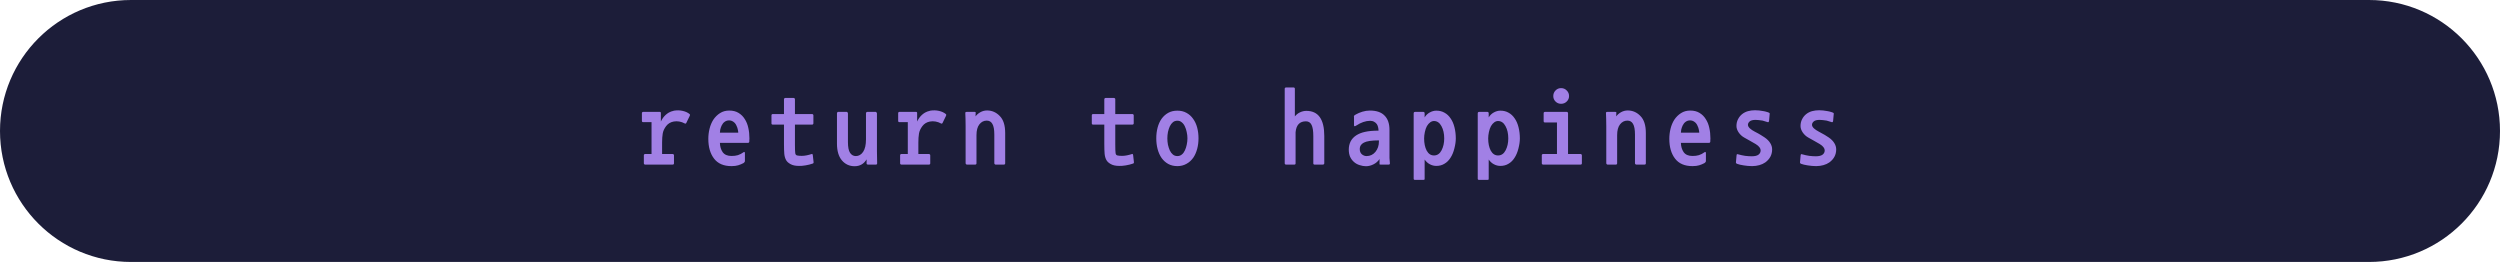
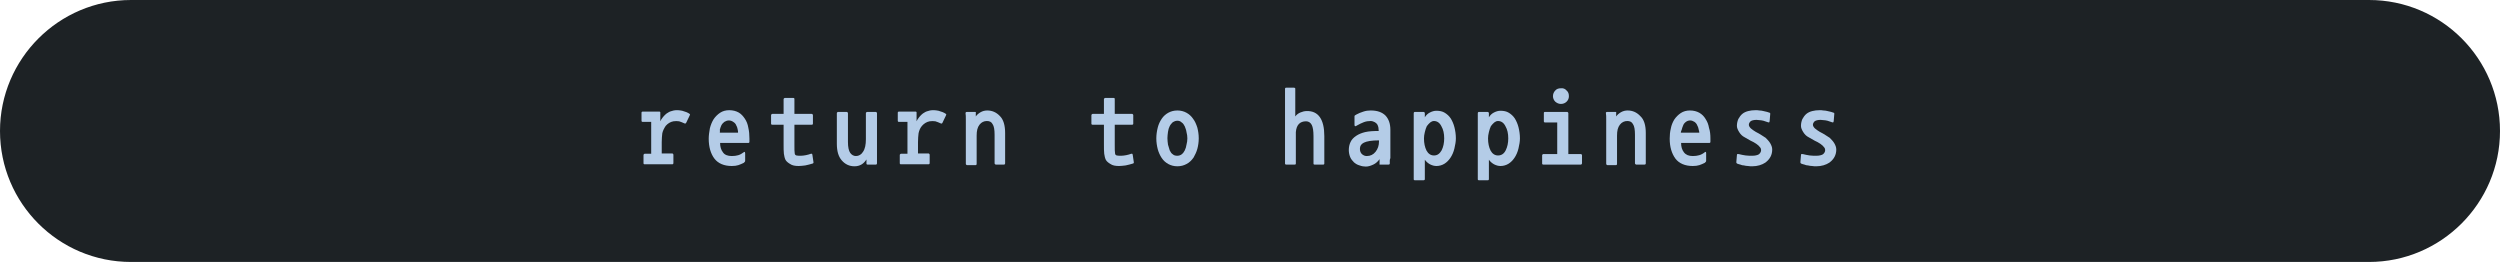
- <svg xmlns="http://www.w3.org/2000/svg" width="878" height="92" viewBox="0 0 878 92" fill="none">
-   <rect width="878" height="92" rx="46" fill="#1C1D39" />
-   <path d="M226.552 57.8C226.432 57.8 226.324 57.752 226.228 57.656C226.156 57.584 226.12 57.476 226.12 57.332V54.524C226.12 54.404 226.156 54.308 226.228 54.236C226.324 54.14 226.432 54.092 226.552 54.092H228.82V44.156V42.896H225.868C225.748 42.896 225.64 42.86 225.544 42.788C225.472 42.692 225.436 42.572 225.436 42.428V39.728C225.436 39.608 225.472 39.512 225.544 39.44C225.64 39.344 225.748 39.296 225.868 39.296H231.772C231.868 39.296 231.94 39.332 231.988 39.404C232.06 39.452 232.096 39.524 232.096 39.62V42.68C232.336 42.176 232.588 41.744 232.852 41.384C233.14 41 233.44 40.664 233.752 40.376C234.088 40.064 234.46 39.788 234.868 39.548C235.3 39.284 235.924 39.056 236.74 38.864C237.772 38.696 238.768 38.72 239.728 38.936C240.712 39.152 241.528 39.524 242.176 40.052C242.296 40.172 242.344 40.28 242.32 40.376C242.296 40.472 242.272 40.568 242.248 40.664L241.06 43.112C241.012 43.256 240.928 43.352 240.808 43.4C240.712 43.448 240.58 43.424 240.412 43.328C239.86 43.016 239.248 42.8 238.576 42.68C237.904 42.56 237.244 42.56 236.596 42.68C235.468 42.896 234.58 43.436 233.932 44.3C233.284 45.164 232.888 46.04 232.744 46.928C232.6 47.816 232.528 48.86 232.528 50.06V54.092H236.272C236.392 54.092 236.488 54.14 236.56 54.236C236.656 54.308 236.704 54.404 236.704 54.524V57.332C236.704 57.644 236.56 57.8 236.272 57.8H226.552ZM263.164 49.628C263.164 49.82 263.116 49.964 263.02 50.06C262.948 50.132 262.84 50.168 262.696 50.168H252.832C252.856 51.44 253.18 52.532 253.804 53.444C254.452 54.332 255.484 54.776 256.9 54.776C257.764 54.776 258.52 54.68 259.168 54.488C259.84 54.272 260.524 53.912 261.22 53.408C261.412 53.312 261.52 53.324 261.544 53.444C261.592 53.564 261.616 53.708 261.616 53.876V56.432C261.616 56.648 261.58 56.804 261.508 56.9C261.436 57.02 261.316 57.14 261.148 57.26C260.524 57.596 259.888 57.86 259.24 58.052C258.616 58.244 257.836 58.34 256.9 58.34C254.164 58.34 252.124 57.464 250.78 55.712C249.436 53.96 248.764 51.644 248.764 48.764C248.764 47.54 248.908 46.352 249.196 45.2C249.484 44.024 249.928 42.968 250.528 42.032C251.152 41.096 251.932 40.328 252.868 39.728C253.804 39.128 254.884 38.828 256.108 38.828C257.404 38.828 258.496 39.104 259.384 39.656C260.296 40.208 261.028 40.94 261.58 41.852C262.156 42.74 262.564 43.76 262.804 44.912C263.068 46.064 263.2 47.312 263.2 48.656C263.2 48.824 263.188 49.016 263.164 49.232C263.164 49.424 263.164 49.556 263.164 49.628ZM256.036 42.284C255.46 42.284 254.944 42.452 254.488 42.788C254.056 43.1 253.708 43.532 253.444 44.084C253.204 44.612 253.036 45.104 252.94 45.56C252.868 45.992 252.832 46.34 252.832 46.604H259.276C259.276 46.34 259.228 45.992 259.132 45.56C259.06 45.104 258.892 44.612 258.628 44.084C258.388 43.532 258.04 43.1 257.584 42.788C257.128 42.452 256.612 42.284 256.036 42.284ZM285.556 57.404C284.668 57.716 283.768 57.944 282.856 58.088C281.968 58.232 281.212 58.292 280.588 58.268C279.34 58.268 278.344 58.052 277.6 57.62C276.856 57.212 276.34 56.732 276.052 56.18C275.716 55.556 275.512 54.824 275.44 53.984C275.368 53.144 275.332 52.004 275.332 50.564V43.76H271.372C271.252 43.76 271.144 43.724 271.048 43.652C270.976 43.556 270.94 43.448 270.94 43.328V40.484C270.94 40.364 270.976 40.268 271.048 40.196C271.144 40.1 271.252 40.052 271.372 40.052H275.332V34.832C275.332 34.712 275.38 34.616 275.476 34.544C275.572 34.448 275.68 34.4 275.8 34.4H278.716C278.86 34.4 278.968 34.448 279.04 34.544C279.136 34.616 279.184 34.712 279.184 34.832V40.052H285.232C285.352 40.052 285.448 40.1 285.52 40.196C285.616 40.268 285.664 40.364 285.664 40.484V43.328C285.664 43.448 285.616 43.556 285.52 43.652C285.448 43.724 285.352 43.76 285.232 43.76H279.184V50.78C279.184 52.34 279.22 53.336 279.292 53.768C279.34 54.224 279.556 54.5 279.94 54.596C280.348 54.692 280.888 54.74 281.56 54.74C282.112 54.74 282.688 54.68 283.288 54.56C283.888 54.44 284.476 54.284 285.052 54.092C285.172 54.044 285.256 54.044 285.304 54.092C285.352 54.116 285.4 54.224 285.448 54.416L285.736 56.972C285.76 57.14 285.7 57.284 285.556 57.404ZM304.744 57.8C304.648 57.8 304.552 57.764 304.456 57.692C304.384 57.644 304.348 57.56 304.348 57.44V55.964C303.892 56.756 303.304 57.356 302.584 57.764C301.888 58.172 301.072 58.376 300.136 58.376C298.336 58.376 296.848 57.692 295.672 56.324C294.52 54.956 293.944 53 293.944 50.456V39.8C293.944 39.68 293.98 39.572 294.052 39.476C294.148 39.356 294.244 39.296 294.34 39.296H297.4C297.496 39.296 297.58 39.356 297.652 39.476C297.748 39.596 297.796 39.716 297.796 39.836V49.88C297.796 51.68 298.048 52.952 298.552 53.696C299.056 54.44 299.728 54.812 300.568 54.812C301.6 54.812 302.452 54.32 303.124 53.336C303.796 52.352 304.132 50.888 304.132 48.944V39.8C304.132 39.68 304.168 39.572 304.24 39.476C304.336 39.356 304.456 39.296 304.6 39.296H307.588C307.684 39.296 307.768 39.368 307.84 39.512C307.936 39.632 307.984 39.752 307.984 39.872V53.156C307.984 53.9 307.996 54.632 308.02 55.352C308.044 56.072 308.056 56.732 308.056 57.332C308.056 57.644 307.924 57.8 307.66 57.8H304.744ZM316.552 57.8C316.432 57.8 316.324 57.752 316.228 57.656C316.156 57.584 316.12 57.476 316.12 57.332V54.524C316.12 54.404 316.156 54.308 316.228 54.236C316.324 54.14 316.432 54.092 316.552 54.092H318.82V44.156V42.896H315.868C315.748 42.896 315.64 42.86 315.544 42.788C315.472 42.692 315.436 42.572 315.436 42.428V39.728C315.436 39.608 315.472 39.512 315.544 39.44C315.64 39.344 315.748 39.296 315.868 39.296H321.772C321.868 39.296 321.94 39.332 321.988 39.404C322.06 39.452 322.096 39.524 322.096 39.62V42.68C322.336 42.176 322.588 41.744 322.852 41.384C323.14 41 323.44 40.664 323.752 40.376C324.088 40.064 324.46 39.788 324.868 39.548C325.3 39.284 325.924 39.056 326.74 38.864C327.772 38.696 328.768 38.72 329.728 38.936C330.712 39.152 331.528 39.524 332.176 40.052C332.296 40.172 332.344 40.28 332.32 40.376C332.296 40.472 332.272 40.568 332.248 40.664L331.06 43.112C331.012 43.256 330.928 43.352 330.808 43.4C330.712 43.448 330.58 43.424 330.412 43.328C329.86 43.016 329.248 42.8 328.576 42.68C327.904 42.56 327.244 42.56 326.596 42.68C325.468 42.896 324.58 43.436 323.932 44.3C323.284 45.164 322.888 46.04 322.744 46.928C322.6 47.816 322.528 48.86 322.528 50.06V54.092H326.272C326.392 54.092 326.488 54.14 326.56 54.236C326.656 54.308 326.704 54.404 326.704 54.524V57.332C326.704 57.644 326.56 57.8 326.272 57.8H316.552ZM349.636 57.8C349.516 57.8 349.408 57.74 349.312 57.62C349.24 57.524 349.204 57.416 349.204 57.296V47.252C349.204 45.524 348.976 44.276 348.52 43.508C348.088 42.74 347.428 42.356 346.54 42.356C345.508 42.356 344.644 42.8 343.948 43.688C343.276 44.552 342.94 45.812 342.94 47.468V57.332C342.94 57.644 342.796 57.8 342.508 57.8H339.556C339.436 57.8 339.328 57.74 339.232 57.62C339.16 57.524 339.124 57.416 339.124 57.296V44.372C339.124 43.46 339.112 42.584 339.088 41.744C339.088 40.904 339.064 40.244 339.016 39.764C338.968 39.452 339.136 39.296 339.52 39.296H342.328C342.592 39.296 342.7 39.392 342.652 39.584L342.616 40.88C343.024 40.304 343.588 39.812 344.308 39.404C345.052 38.996 345.832 38.792 346.648 38.792C348.376 38.792 349.864 39.44 351.112 40.736C352.384 42.008 353.02 44 353.02 46.712V57.332C353.02 57.644 352.876 57.8 352.588 57.8H349.636ZM398.056 57.404C397.168 57.716 396.268 57.944 395.356 58.088C394.468 58.232 393.712 58.292 393.088 58.268C391.84 58.268 390.844 58.052 390.1 57.62C389.356 57.212 388.84 56.732 388.552 56.18C388.216 55.556 388.012 54.824 387.94 53.984C387.868 53.144 387.832 52.004 387.832 50.564V43.76H383.872C383.752 43.76 383.644 43.724 383.548 43.652C383.476 43.556 383.44 43.448 383.44 43.328V40.484C383.44 40.364 383.476 40.268 383.548 40.196C383.644 40.1 383.752 40.052 383.872 40.052H387.832V34.832C387.832 34.712 387.88 34.616 387.976 34.544C388.072 34.448 388.18 34.4 388.3 34.4H391.216C391.36 34.4 391.468 34.448 391.54 34.544C391.636 34.616 391.684 34.712 391.684 34.832V40.052H397.732C397.852 40.052 397.948 40.1 398.02 40.196C398.116 40.268 398.164 40.364 398.164 40.484V43.328C398.164 43.448 398.116 43.556 398.02 43.652C397.948 43.724 397.852 43.76 397.732 43.76H391.684V50.78C391.684 52.34 391.72 53.336 391.792 53.768C391.84 54.224 392.056 54.5 392.44 54.596C392.848 54.692 393.388 54.74 394.06 54.74C394.612 54.74 395.188 54.68 395.788 54.56C396.388 54.44 396.976 54.284 397.552 54.092C397.672 54.044 397.756 54.044 397.804 54.092C397.852 54.116 397.9 54.224 397.948 54.416L398.236 56.972C398.26 57.14 398.2 57.284 398.056 57.404ZM419.152 55.28C418.456 56.288 417.628 57.044 416.668 57.548C415.732 58.076 414.676 58.34 413.5 58.34C412.3 58.34 411.232 58.088 410.296 57.584C409.384 57.08 408.604 56.384 407.956 55.496C407.332 54.584 406.864 53.54 406.552 52.364C406.24 51.188 406.084 49.928 406.084 48.584C406.084 47.24 406.24 45.98 406.552 44.804C406.864 43.628 407.332 42.596 407.956 41.708C408.604 40.82 409.384 40.124 410.296 39.62C411.208 39.116 412.276 38.864 413.5 38.864C414.7 38.864 415.756 39.116 416.668 39.62C417.604 40.124 418.384 40.82 419.008 41.708C419.656 42.596 420.136 43.628 420.448 44.804C420.76 45.98 420.916 47.24 420.916 48.584C420.916 49.904 420.76 51.14 420.448 52.292C420.136 53.444 419.704 54.44 419.152 55.28ZM413.5 42.392C412.876 42.392 412.348 42.572 411.916 42.932C411.484 43.292 411.124 43.772 410.836 44.372C410.572 44.948 410.356 45.608 410.188 46.352C410.044 47.096 409.972 47.84 409.972 48.584C409.972 49.352 410.044 50.108 410.188 50.852C410.356 51.572 410.572 52.232 410.836 52.832C411.124 53.432 411.484 53.912 411.916 54.272C412.348 54.632 412.876 54.812 413.5 54.812C414.1 54.812 414.616 54.632 415.048 54.272C415.504 53.912 415.864 53.432 416.128 52.832C416.416 52.232 416.632 51.572 416.776 50.852C416.944 50.108 417.028 49.352 417.028 48.584C417.028 47.84 416.944 47.108 416.776 46.388C416.632 45.644 416.416 44.984 416.128 44.408C415.864 43.808 415.504 43.328 415.048 42.968C414.616 42.584 414.1 42.392 413.5 42.392ZM461.668 57.8C461.38 57.8 461.236 57.656 461.236 57.368V47.792C461.236 45.992 461.032 44.684 460.624 43.868C460.216 43.028 459.556 42.608 458.644 42.608C456.46 42.608 455.248 43.88 455.008 46.424V57.368C455.008 57.656 454.876 57.8 454.612 57.8H451.588C451.492 57.8 451.396 57.752 451.3 57.656C451.228 57.584 451.192 57.488 451.192 57.368V31.16C451.192 31.04 451.228 30.944 451.3 30.872C451.396 30.776 451.492 30.728 451.588 30.728H454.396C454.492 30.728 454.576 30.776 454.648 30.872C454.72 30.944 454.756 31.04 454.756 31.16V40.88C455.284 40.232 455.896 39.752 456.592 39.44C457.312 39.104 458.044 38.936 458.788 38.936C462.988 38.936 465.088 41.876 465.088 47.756V57.368C465.088 57.488 465.04 57.584 464.944 57.656C464.872 57.752 464.788 57.8 464.692 57.8H461.668ZM484.852 57.8C484.684 57.8 484.576 57.788 484.528 57.764C484.504 57.74 484.492 57.656 484.492 57.512V55.856C483.916 56.696 483.196 57.32 482.332 57.728C481.468 58.16 480.592 58.376 479.704 58.376C479.008 58.376 478.264 58.244 477.472 57.98C476.704 57.74 476.044 57.368 475.492 56.864C474.94 56.384 474.496 55.784 474.16 55.064C473.848 54.344 473.692 53.504 473.692 52.544C473.692 51.512 473.896 50.576 474.304 49.736C474.736 48.872 475.384 48.152 476.248 47.576C477.112 47 478.156 46.58 479.38 46.316C480.628 46.028 482.212 45.884 484.132 45.884C484.132 45.452 484.084 45.056 483.988 44.696C483.916 44.312 483.772 43.952 483.556 43.616C483.34 43.28 483.028 43.004 482.62 42.788C482.236 42.548 481.756 42.428 481.18 42.428C480.412 42.428 479.608 42.572 478.768 42.86C477.952 43.148 477.184 43.532 476.464 44.012C476.104 44.252 475.852 44.36 475.708 44.336C475.588 44.312 475.528 44.18 475.528 43.94V41.132C475.528 41.084 475.516 41 475.492 40.88C475.492 40.736 475.54 40.628 475.636 40.556C475.756 40.436 475.912 40.328 476.104 40.232C476.824 39.824 477.616 39.488 478.48 39.224C479.344 38.96 480.22 38.828 481.108 38.828C483.412 38.828 485.128 39.416 486.256 40.592C487.408 41.744 487.984 43.412 487.984 45.596V53.516C487.984 54.164 487.984 54.824 487.984 55.496C488.008 56.168 488.056 56.768 488.128 57.296C488.152 57.632 488.02 57.8 487.732 57.8H484.852ZM477.544 52.292C477.544 53.132 477.796 53.768 478.3 54.2C478.804 54.608 479.344 54.812 479.92 54.812C481.192 54.812 482.236 54.32 483.052 53.336C483.868 52.328 484.276 51.116 484.276 49.7V49.304C481.708 49.304 479.944 49.568 478.984 50.096C478.024 50.6 477.544 51.332 477.544 52.292ZM504.436 38.864C505.54 38.864 506.5 39.104 507.316 39.584C508.156 40.04 508.864 40.7 509.44 41.564C510.04 42.404 510.496 43.448 510.808 44.696C511.12 45.92 511.276 47.228 511.276 48.62C511.276 49.676 511.108 50.852 510.772 52.148C510.46 53.42 510.004 54.512 509.404 55.424C508.828 56.336 508.12 57.032 507.28 57.512C506.464 58.016 505.516 58.268 504.436 58.268C503.644 58.268 502.888 58.076 502.168 57.692C501.472 57.332 500.86 56.78 500.332 56.036V62.732C500.332 62.924 500.308 63.044 500.26 63.092C500.212 63.14 500.116 63.164 499.972 63.164H496.876C496.612 63.164 496.48 63.02 496.48 62.732V39.836C496.48 39.476 496.648 39.296 496.984 39.296H499.864C500.176 39.296 500.332 39.476 500.332 39.836V41.24C500.74 40.52 501.328 39.944 502.096 39.512C502.864 39.08 503.644 38.864 504.436 38.864ZM503.608 54.596C504.76 54.596 505.648 53.996 506.272 52.796C506.896 51.596 507.208 50.204 507.208 48.62C507.208 46.916 506.884 45.476 506.236 44.3C505.588 43.1 504.712 42.5 503.608 42.5C503.152 42.5 502.708 42.656 502.276 42.968C501.844 43.28 501.46 43.724 501.124 44.3C500.812 44.876 500.572 45.572 500.404 46.388C500.236 47.18 500.152 47.924 500.152 48.62C500.152 50.324 500.452 51.752 501.052 52.904C501.676 54.032 502.528 54.596 503.608 54.596ZM526.936 38.864C528.04 38.864 529 39.104 529.816 39.584C530.656 40.04 531.364 40.7 531.94 41.564C532.54 42.404 532.996 43.448 533.308 44.696C533.62 45.92 533.776 47.228 533.776 48.62C533.776 49.676 533.608 50.852 533.272 52.148C532.96 53.42 532.504 54.512 531.904 55.424C531.328 56.336 530.62 57.032 529.78 57.512C528.964 58.016 528.016 58.268 526.936 58.268C526.144 58.268 525.388 58.076 524.668 57.692C523.972 57.332 523.36 56.78 522.832 56.036V62.732C522.832 62.924 522.808 63.044 522.76 63.092C522.712 63.14 522.616 63.164 522.472 63.164H519.376C519.112 63.164 518.98 63.02 518.98 62.732V39.836C518.98 39.476 519.148 39.296 519.484 39.296H522.364C522.676 39.296 522.832 39.476 522.832 39.836V41.24C523.24 40.52 523.828 39.944 524.596 39.512C525.364 39.08 526.144 38.864 526.936 38.864ZM526.108 54.596C527.26 54.596 528.148 53.996 528.772 52.796C529.396 51.596 529.708 50.204 529.708 48.62C529.708 46.916 529.384 45.476 528.736 44.3C528.088 43.1 527.212 42.5 526.108 42.5C525.652 42.5 525.208 42.656 524.776 42.968C524.344 43.28 523.96 43.724 523.624 44.3C523.312 44.876 523.072 45.572 522.904 46.388C522.736 47.18 522.652 47.924 522.652 48.62C522.652 50.324 522.952 51.752 523.552 52.904C524.176 54.032 525.028 54.596 526.108 54.596ZM541.912 57.8C541.792 57.8 541.684 57.752 541.588 57.656C541.516 57.584 541.48 57.476 541.48 57.332V54.524C541.48 54.404 541.516 54.308 541.588 54.236C541.684 54.14 541.792 54.092 541.912 54.092H546.808V43.004H542.56C542.44 43.004 542.332 42.968 542.236 42.896C542.164 42.8 542.128 42.68 542.128 42.536V39.728C542.128 39.608 542.164 39.512 542.236 39.44C542.332 39.344 542.44 39.296 542.56 39.296H550.264C550.384 39.296 550.48 39.344 550.552 39.44C550.648 39.512 550.696 39.608 550.696 39.728V54.092H555.124C555.244 54.092 555.34 54.14 555.412 54.236C555.508 54.308 555.556 54.404 555.556 54.524V57.332C555.556 57.644 555.412 57.8 555.124 57.8H541.912ZM548.248 36.452C547.48 36.452 546.832 36.188 546.304 35.66C545.776 35.132 545.512 34.496 545.512 33.752C545.512 32.96 545.776 32.3 546.304 31.772C546.832 31.22 547.48 30.944 548.248 30.944C549.04 30.944 549.7 31.22 550.228 31.772C550.78 32.3 551.056 32.96 551.056 33.752C551.056 34.496 550.78 35.132 550.228 35.66C549.7 36.188 549.04 36.452 548.248 36.452ZM574.636 57.8C574.516 57.8 574.408 57.74 574.312 57.62C574.24 57.524 574.204 57.416 574.204 57.296V47.252C574.204 45.524 573.976 44.276 573.52 43.508C573.088 42.74 572.428 42.356 571.54 42.356C570.508 42.356 569.644 42.8 568.948 43.688C568.276 44.552 567.94 45.812 567.94 47.468V57.332C567.94 57.644 567.796 57.8 567.508 57.8H564.556C564.436 57.8 564.328 57.74 564.232 57.62C564.16 57.524 564.124 57.416 564.124 57.296V44.372C564.124 43.46 564.112 42.584 564.088 41.744C564.088 40.904 564.064 40.244 564.016 39.764C563.968 39.452 564.136 39.296 564.52 39.296H567.328C567.592 39.296 567.7 39.392 567.652 39.584L567.616 40.88C568.024 40.304 568.588 39.812 569.308 39.404C570.052 38.996 570.832 38.792 571.648 38.792C573.376 38.792 574.864 39.44 576.112 40.736C577.384 42.008 578.02 44 578.02 46.712V57.332C578.02 57.644 577.876 57.8 577.588 57.8H574.636ZM600.664 49.628C600.664 49.82 600.616 49.964 600.52 50.06C600.448 50.132 600.34 50.168 600.196 50.168H590.332C590.356 51.44 590.68 52.532 591.304 53.444C591.952 54.332 592.984 54.776 594.4 54.776C595.264 54.776 596.02 54.68 596.668 54.488C597.34 54.272 598.024 53.912 598.72 53.408C598.912 53.312 599.02 53.324 599.044 53.444C599.092 53.564 599.116 53.708 599.116 53.876V56.432C599.116 56.648 599.08 56.804 599.008 56.9C598.936 57.02 598.816 57.14 598.648 57.26C598.024 57.596 597.388 57.86 596.74 58.052C596.116 58.244 595.336 58.34 594.4 58.34C591.664 58.34 589.624 57.464 588.28 55.712C586.936 53.96 586.264 51.644 586.264 48.764C586.264 47.54 586.408 46.352 586.696 45.2C586.984 44.024 587.428 42.968 588.028 42.032C588.652 41.096 589.432 40.328 590.368 39.728C591.304 39.128 592.384 38.828 593.608 38.828C594.904 38.828 595.996 39.104 596.884 39.656C597.796 40.208 598.528 40.94 599.08 41.852C599.656 42.74 600.064 43.76 600.304 44.912C600.568 46.064 600.7 47.312 600.7 48.656C600.7 48.824 600.688 49.016 600.664 49.232C600.664 49.424 600.664 49.556 600.664 49.628ZM593.536 42.284C592.96 42.284 592.444 42.452 591.988 42.788C591.556 43.1 591.208 43.532 590.944 44.084C590.704 44.612 590.536 45.104 590.44 45.56C590.368 45.992 590.332 46.34 590.332 46.604H596.776C596.776 46.34 596.728 45.992 596.632 45.56C596.56 45.104 596.392 44.612 596.128 44.084C595.888 43.532 595.54 43.1 595.084 42.788C594.628 42.452 594.112 42.284 593.536 42.284ZM619.96 57.044C618.736 57.884 617.2 58.316 615.352 58.34C614.872 58.34 614.368 58.316 613.84 58.268C613.336 58.22 612.856 58.16 612.4 58.088C611.968 58.04 611.524 57.956 611.068 57.836C610.636 57.74 610.312 57.644 610.096 57.548C610 57.524 609.892 57.464 609.772 57.368C609.676 57.272 609.64 57.14 609.664 56.972L609.88 54.56C609.904 54.344 609.94 54.212 609.988 54.164C610.036 54.116 610.192 54.128 610.456 54.2C611.296 54.44 612.124 54.62 612.94 54.74C613.78 54.836 614.536 54.884 615.208 54.884C616.264 54.884 617.044 54.704 617.548 54.344C618.076 53.96 618.34 53.444 618.34 52.796C618.34 52.46 618.208 52.112 617.944 51.752C617.68 51.368 617.236 50.984 616.612 50.6C615.964 50.216 615.292 49.832 614.596 49.448C613.9 49.04 613.216 48.656 612.544 48.296C611.776 47.864 611.128 47.264 610.6 46.496C610.096 45.728 609.844 44.984 609.844 44.264C609.844 43.376 610.024 42.584 610.384 41.888C610.744 41.168 611.224 40.568 611.824 40.088C612.424 39.608 613.108 39.26 613.876 39.044C614.668 38.828 615.496 38.72 616.36 38.72C616.816 38.72 617.284 38.744 617.764 38.792C618.268 38.84 618.748 38.912 619.204 39.008C619.684 39.08 620.104 39.176 620.464 39.296C620.848 39.392 621.136 39.5 621.328 39.62C621.448 39.668 621.508 39.728 621.508 39.8C621.532 39.848 621.532 39.932 621.508 40.052L621.292 42.428C621.268 42.668 621.196 42.824 621.076 42.896C620.956 42.944 620.788 42.92 620.572 42.824C620.116 42.656 619.6 42.5 619.024 42.356C618.568 42.26 618.124 42.2 617.692 42.176C617.284 42.128 616.912 42.104 616.576 42.104C615.592 42.104 614.896 42.284 614.488 42.644C614.08 43.004 613.876 43.4 613.876 43.832C613.876 44.24 614.104 44.66 614.56 45.092C615.016 45.5 615.592 45.884 616.288 46.244C617.056 46.628 617.752 47.012 618.376 47.396C619 47.756 619.468 48.056 619.78 48.296C620.644 48.896 621.292 49.556 621.724 50.276C622.156 50.972 622.372 51.704 622.372 52.472C622.372 54.344 621.568 55.868 619.96 57.044ZM642.46 57.044C641.236 57.884 639.7 58.316 637.852 58.34C637.372 58.34 636.868 58.316 636.34 58.268C635.836 58.22 635.356 58.16 634.9 58.088C634.468 58.04 634.024 57.956 633.568 57.836C633.136 57.74 632.812 57.644 632.596 57.548C632.5 57.524 632.392 57.464 632.272 57.368C632.176 57.272 632.14 57.14 632.164 56.972L632.38 54.56C632.404 54.344 632.44 54.212 632.488 54.164C632.536 54.116 632.692 54.128 632.956 54.2C633.796 54.44 634.624 54.62 635.44 54.74C636.28 54.836 637.036 54.884 637.708 54.884C638.764 54.884 639.544 54.704 640.048 54.344C640.576 53.96 640.84 53.444 640.84 52.796C640.84 52.46 640.708 52.112 640.444 51.752C640.18 51.368 639.736 50.984 639.112 50.6C638.464 50.216 637.792 49.832 637.096 49.448C636.4 49.04 635.716 48.656 635.044 48.296C634.276 47.864 633.628 47.264 633.1 46.496C632.596 45.728 632.344 44.984 632.344 44.264C632.344 43.376 632.524 42.584 632.884 41.888C633.244 41.168 633.724 40.568 634.324 40.088C634.924 39.608 635.608 39.26 636.376 39.044C637.168 38.828 637.996 38.72 638.86 38.72C639.316 38.72 639.784 38.744 640.264 38.792C640.768 38.84 641.248 38.912 641.704 39.008C642.184 39.08 642.604 39.176 642.964 39.296C643.348 39.392 643.636 39.5 643.828 39.62C643.948 39.668 644.008 39.728 644.008 39.8C644.032 39.848 644.032 39.932 644.008 40.052L643.792 42.428C643.768 42.668 643.696 42.824 643.576 42.896C643.456 42.944 643.288 42.92 643.072 42.824C642.616 42.656 642.1 42.5 641.524 42.356C641.068 42.26 640.624 42.2 640.192 42.176C639.784 42.128 639.412 42.104 639.076 42.104C638.092 42.104 637.396 42.284 636.988 42.644C636.58 43.004 636.376 43.4 636.376 43.832C636.376 44.24 636.604 44.66 637.06 45.092C637.516 45.5 638.092 45.884 638.788 46.244C639.556 46.628 640.252 47.012 640.876 47.396C641.5 47.756 641.968 48.056 642.28 48.296C643.144 48.896 643.792 49.556 644.224 50.276C644.656 50.972 644.872 51.704 644.872 52.472C644.872 54.344 644.068 55.868 642.46 57.044Z" fill="#A180E5" />
+ <svg xmlns="http://www.w3.org/2000/svg" version="1.1" id="Layer_1" x="0px" y="0px" viewBox="0 0 878 92" style="enable-background:new 0 0 878 92;" xml:space="preserve">
+   <style type="text/css">
+ 	.st0{fill:#1D2225;}
+ 	.st1{fill:#B4CCE7;}
+ </style>
+   <g id="XMLID_1_">
+     <g>
+       <path class="st0" d="M832,0c25.4,0,46,20.6,46,46c0,12.7-5.2,24.2-13.5,32.5C856.2,86.8,844.7,92,832,92H46C20.6,92,0,71.4,0,46    c0-12.7,5.2-24.2,13.5-32.5C21.8,5.2,33.3,0,46,0H832z" />
+     </g>
+     <g>
+ 	</g>
+   </g>
+   <g id="XMLID_2_">
+     <g>
+       <path class="st1" d="M644.2,50.3c0.4,0.7,0.7,1.4,0.7,2.2c0,1.9-0.8,3.4-2.4,4.6c-1.2,0.8-2.8,1.3-4.6,1.3c-0.5,0-1,0-1.5-0.1    c-0.5,0-1-0.1-1.4-0.2c-0.4,0-0.9-0.1-1.3-0.3c-0.4-0.1-0.8-0.2-1-0.3c-0.1,0-0.2-0.1-0.3-0.2c-0.1-0.1-0.1-0.2-0.1-0.4l0.2-2.4    c0-0.2,0.1-0.4,0.1-0.4c0,0,0.2,0,0.5,0c0.8,0.2,1.7,0.4,2.5,0.5c0.8,0.1,1.6,0.1,2.3,0.1c1,0,1.8-0.2,2.3-0.5    c0.5-0.4,0.8-0.9,0.8-1.5c0-0.3-0.1-0.7-0.4-1c-0.3-0.4-0.7-0.8-1.3-1.2c-0.6-0.4-1.3-0.8-2-1.1c-0.7-0.4-1.4-0.8-2.1-1.2    c-0.8-0.4-1.4-1-1.9-1.8c-0.5-0.8-0.8-1.5-0.8-2.2c0-0.9,0.2-1.7,0.5-2.4c0.4-0.7,0.8-1.3,1.4-1.8c0.6-0.5,1.3-0.8,2.1-1    c0.8-0.2,1.6-0.3,2.5-0.3c0.5,0,0.9,0,1.4,0.1c0.5,0,1,0.1,1.4,0.2c0.5,0.1,0.9,0.2,1.3,0.3c0.4,0.1,0.7,0.2,0.9,0.3    c0.1,0,0.2,0.1,0.2,0.2c0,0,0,0.1,0,0.3l-0.2,2.4c0,0.2-0.1,0.4-0.2,0.5c-0.1,0-0.3,0-0.5-0.1c-0.5-0.2-1-0.3-1.5-0.5    c-0.5-0.1-0.9-0.2-1.3-0.2c-0.4,0-0.8-0.1-1.1-0.1c-1,0-1.7,0.2-2.1,0.5c-0.4,0.4-0.6,0.8-0.6,1.2c0,0.4,0.2,0.8,0.7,1.3    c0.5,0.4,1,0.8,1.7,1.2c0.8,0.4,1.5,0.8,2.1,1.2c0.6,0.4,1.1,0.7,1.4,0.9C643.1,48.9,643.8,49.6,644.2,50.3z" />
+       <path class="st1" d="M621.7,50.3c0.4,0.7,0.7,1.4,0.7,2.2c0,1.9-0.8,3.4-2.4,4.6c-1.2,0.8-2.8,1.3-4.6,1.3c-0.5,0-1,0-1.5-0.1    c-0.5,0-1-0.1-1.4-0.2c-0.4,0-0.9-0.1-1.3-0.3c-0.4-0.1-0.8-0.2-1-0.3c-0.1,0-0.2-0.1-0.3-0.2c-0.1-0.1-0.1-0.2-0.1-0.4l0.2-2.4    c0-0.2,0.1-0.4,0.1-0.4c0,0,0.2,0,0.5,0c0.8,0.2,1.7,0.4,2.5,0.5c0.8,0.1,1.6,0.1,2.3,0.1c1,0,1.8-0.2,2.3-0.5    c0.5-0.4,0.8-0.9,0.8-1.5c0-0.3-0.1-0.7-0.4-1c-0.3-0.4-0.7-0.8-1.3-1.2c-0.6-0.4-1.3-0.8-2-1.1c-0.7-0.4-1.4-0.8-2.1-1.2    c-0.8-0.4-1.4-1-1.9-1.8c-0.5-0.8-0.8-1.5-0.8-2.2c0-0.9,0.2-1.7,0.5-2.4c0.4-0.7,0.8-1.3,1.4-1.8c0.6-0.5,1.3-0.8,2.1-1    c0.8-0.2,1.6-0.3,2.5-0.3c0.5,0,0.9,0,1.4,0.1c0.5,0,1,0.1,1.4,0.2c0.5,0.1,0.9,0.2,1.3,0.3c0.4,0.1,0.7,0.2,0.9,0.3    c0.1,0,0.2,0.1,0.2,0.2c0,0,0,0.1,0,0.3l-0.2,2.4c0,0.2-0.1,0.4-0.2,0.5c-0.1,0-0.3,0-0.5-0.1c-0.5-0.2-1-0.3-1.5-0.5    c-0.5-0.1-0.9-0.2-1.3-0.2c-0.4,0-0.8-0.1-1.1-0.1c-1,0-1.7,0.2-2.1,0.5c-0.4,0.4-0.6,0.8-0.6,1.2c0,0.4,0.2,0.8,0.7,1.3    c0.5,0.4,1,0.8,1.7,1.2c0.8,0.4,1.5,0.8,2.1,1.2c0.6,0.4,1.1,0.7,1.4,0.9C620.6,48.9,621.3,49.6,621.7,50.3z" />
+       <path class="st1" d="M600.7,48.7c0,0.2,0,0.4,0,0.6c0,0.2,0,0.3,0,0.4c0,0.2,0,0.3-0.1,0.4c-0.1,0.1-0.2,0.1-0.3,0.1h-9.9    c0,1.3,0.3,2.4,1,3.3c0.7,0.9,1.7,1.3,3.1,1.3c0.9,0,1.6-0.1,2.3-0.3c0.7-0.2,1.4-0.6,2-1.1c0.2-0.1,0.3-0.1,0.3,0    c0.1,0.1,0.1,0.3,0.1,0.4v2.5c0,0.2,0,0.4-0.1,0.5c-0.1,0.1-0.2,0.2-0.4,0.4c-0.6,0.3-1.3,0.6-1.9,0.8c-0.6,0.2-1.4,0.3-2.3,0.3    c-2.7,0-4.8-0.9-6.1-2.6c-1.3-1.8-2-4.1-2-7c0-1.2,0.1-2.4,0.4-3.6C587,44,587.4,43,588,42c0.6-0.9,1.4-1.7,2.3-2.3    c0.9-0.6,2-0.9,3.2-0.9c1.3,0,2.4,0.3,3.3,0.8c0.9,0.5,1.7,1.3,2.2,2.2c0.6,0.9,1,1.9,1.2,3.1C600.6,46.1,600.7,47.3,600.7,48.7z     M590.3,46.6h6.5c0-0.3-0.1-0.6-0.2-1c-0.1-0.5-0.2-1-0.5-1.5c-0.2-0.6-0.6-1-1-1.3c-0.5-0.3-1-0.5-1.5-0.5    c-0.6,0-1.1,0.2-1.5,0.5c-0.4,0.3-0.8,0.7-1,1.3c-0.2,0.5-0.4,1-0.5,1.5C590.4,46,590.3,46.3,590.3,46.6z" />
+       <path class="st1" d="M578,46.7v10.6c0,0.3-0.1,0.5-0.4,0.5h-3c-0.1,0-0.2-0.1-0.3-0.2c-0.1-0.1-0.1-0.2-0.1-0.3v-10    c0-1.7-0.2-3-0.7-3.7c-0.4-0.8-1.1-1.1-2-1.1c-1,0-1.9,0.4-2.6,1.3c-0.7,0.9-1,2.1-1,3.8v9.9c0,0.3-0.1,0.5-0.4,0.5h-3    c-0.1,0-0.2-0.1-0.3-0.2c-0.1-0.1-0.1-0.2-0.1-0.3V44.4c0-0.9,0-1.8,0-2.6c0-0.8,0-1.5-0.1-2c-0.1-0.3,0.1-0.5,0.5-0.5h2.8    c0.3,0,0.4,0.1,0.3,0.3l0,1.3c0.4-0.6,1-1.1,1.7-1.5c0.7-0.4,1.5-0.6,2.3-0.6c1.7,0,3.2,0.6,4.5,2C577.4,42,578,44,578,46.7z" />
+       <path class="st1" d="M555.6,54.5v2.8c0,0.3-0.2,0.5-0.4,0.5h-13.2c-0.1,0-0.2,0-0.3-0.1c-0.1-0.1-0.1-0.2-0.1-0.3v-2.8    c0-0.1,0-0.2,0.1-0.3c0.1-0.1,0.2-0.2,0.3-0.2h4.9V43h-4.3c-0.1,0-0.2,0-0.3-0.1c-0.1-0.1-0.1-0.2-0.1-0.4v-2.8    c0-0.1,0-0.2,0.1-0.3c0.1-0.1,0.2-0.1,0.3-0.1h7.7c0.1,0,0.2,0,0.3,0.1c0.1,0.1,0.2,0.2,0.2,0.3v14.4h4.4c0.1,0,0.2,0,0.3,0.2    C555.5,54.3,555.6,54.4,555.6,54.5z" />
+       <path class="st1" d="M550.2,31.8c0.6,0.5,0.8,1.2,0.8,2c0,0.8-0.3,1.4-0.8,1.9c-0.5,0.5-1.2,0.8-2,0.8c-0.8,0-1.4-0.3-2-0.8    c-0.5-0.5-0.8-1.2-0.8-1.9c0-0.8,0.3-1.5,0.8-2c0.5-0.6,1.2-0.8,2-0.8C549,30.9,549.7,31.2,550.2,31.8z" />
+       <path class="st1" d="M533.3,44.7c0.3,1.2,0.5,2.5,0.5,3.9c0,1.1-0.2,2.2-0.5,3.5c-0.3,1.3-0.8,2.4-1.4,3.3    c-0.6,0.9-1.3,1.6-2.1,2.1c-0.8,0.5-1.8,0.8-2.8,0.8c-0.8,0-1.5-0.2-2.3-0.6c-0.7-0.4-1.3-0.9-1.8-1.6v6.7c0,0.2,0,0.3-0.1,0.4    s-0.1,0.1-0.3,0.1h-3.1c-0.3,0-0.4-0.1-0.4-0.4V39.8c0-0.4,0.2-0.5,0.5-0.5h2.9c0.3,0,0.5,0.2,0.5,0.5v1.4c0.4-0.7,1-1.3,1.8-1.7    c0.8-0.4,1.5-0.6,2.3-0.6c1.1,0,2.1,0.2,2.9,0.7c0.8,0.5,1.5,1.1,2.1,2C532.5,42.4,533,43.5,533.3,44.7z M528.8,52.8    c0.6-1.2,0.9-2.6,0.9-4.2c0-1.7-0.3-3.1-1-4.3c-0.6-1.2-1.5-1.8-2.6-1.8c-0.5,0-0.9,0.2-1.3,0.5c-0.4,0.3-0.8,0.8-1.2,1.3    c-0.3,0.6-0.5,1.3-0.7,2.1c-0.2,0.8-0.3,1.5-0.3,2.2c0,1.7,0.3,3.1,0.9,4.3c0.6,1.1,1.5,1.7,2.6,1.7    C527.3,54.6,528.2,54,528.8,52.8z" />
+       <path class="st1" d="M510.8,44.7c0.3,1.2,0.5,2.5,0.5,3.9c0,1.1-0.2,2.2-0.5,3.5c-0.3,1.3-0.8,2.4-1.4,3.3    c-0.6,0.9-1.3,1.6-2.1,2.1c-0.8,0.5-1.8,0.8-2.8,0.8c-0.8,0-1.5-0.2-2.3-0.6c-0.7-0.4-1.3-0.9-1.8-1.6v6.7c0,0.2,0,0.3-0.1,0.4    c-0.1,0-0.1,0.1-0.3,0.1h-3.1c-0.3,0-0.4-0.1-0.4-0.4V39.8c0-0.4,0.2-0.5,0.5-0.5h2.9c0.3,0,0.5,0.2,0.5,0.5v1.4    c0.4-0.7,1-1.3,1.8-1.7c0.8-0.4,1.5-0.6,2.3-0.6c1.1,0,2.1,0.2,2.9,0.7c0.8,0.5,1.5,1.1,2.1,2C510,42.4,510.5,43.5,510.8,44.7z     M506.3,52.8c0.6-1.2,0.9-2.6,0.9-4.2c0-1.7-0.3-3.1-1-4.3c-0.6-1.2-1.5-1.8-2.6-1.8c-0.5,0-0.9,0.2-1.3,0.5    c-0.4,0.3-0.8,0.8-1.2,1.3c-0.3,0.6-0.5,1.3-0.7,2.1c-0.2,0.8-0.3,1.5-0.3,2.2c0,1.7,0.3,3.1,0.9,4.3c0.6,1.1,1.5,1.7,2.6,1.7    C504.8,54.6,505.6,54,506.3,52.8z" />
+       <path class="st1" d="M488.1,57.3c0,0.3-0.1,0.5-0.4,0.5h-2.9c-0.2,0-0.3,0-0.3,0c0,0,0-0.1,0-0.3v-1.6c-0.6,0.8-1.3,1.5-2.2,1.9    c-0.9,0.4-1.7,0.7-2.6,0.7c-0.7,0-1.4-0.1-2.2-0.4c-0.8-0.2-1.4-0.6-2-1.1c-0.5-0.5-1-1.1-1.3-1.8c-0.3-0.7-0.5-1.6-0.5-2.5    c0-1,0.2-2,0.6-2.8c0.4-0.9,1.1-1.6,2-2.2c0.9-0.6,1.9-1,3.1-1.3c1.3-0.3,2.8-0.4,4.8-0.4c0-0.4-0.1-0.8-0.1-1.2    c-0.1-0.4-0.2-0.8-0.4-1.1c-0.2-0.3-0.5-0.6-0.9-0.8c-0.4-0.2-0.9-0.4-1.4-0.4c-0.8,0-1.6,0.1-2.4,0.4c-0.8,0.3-1.6,0.7-2.3,1.1    c-0.4,0.2-0.6,0.4-0.8,0.3c-0.1,0-0.2-0.2-0.2-0.4v-2.8c0,0,0-0.1,0-0.3c0-0.1,0.1-0.3,0.2-0.3c0.1-0.1,0.3-0.2,0.5-0.3    c0.7-0.4,1.5-0.7,2.4-1c0.9-0.3,1.7-0.4,2.6-0.4c2.3,0,4,0.6,5.2,1.8c1.1,1.2,1.7,2.8,1.7,5v7.9c0,0.6,0,1.3,0,2    C488,56.2,488.1,56.8,488.1,57.3z M484.3,49.7v-0.4c-2.6,0-4.3,0.3-5.3,0.8c-1,0.5-1.4,1.2-1.4,2.2c0,0.8,0.3,1.5,0.8,1.9    c0.5,0.4,1,0.6,1.6,0.6c1.3,0,2.3-0.5,3.1-1.5C483.9,52.3,484.3,51.1,484.3,49.7z" />
+       <path class="st1" d="M465.1,47.8v9.6c0,0.1,0,0.2-0.1,0.3c-0.1,0.1-0.1,0.1-0.3,0.1h-3c-0.3,0-0.4-0.1-0.4-0.4v-9.6    c0-1.8-0.2-3.1-0.6-3.9c-0.4-0.8-1.1-1.3-2-1.3c-2.2,0-3.4,1.3-3.6,3.8v11c0,0.3-0.1,0.4-0.4,0.4h-3c-0.1,0-0.2,0-0.3-0.1    c-0.1-0.1-0.1-0.2-0.1-0.3V31.2c0-0.1,0-0.2,0.1-0.3c0.1-0.1,0.2-0.1,0.3-0.1h2.8c0.1,0,0.2,0.1,0.3,0.1c0.1,0.1,0.1,0.2,0.1,0.3    v9.7c0.5-0.7,1.1-1.1,1.8-1.4c0.7-0.3,1.5-0.5,2.2-0.5C463,38.9,465.1,41.9,465.1,47.8z" />
+       <path class="st1" d="M420.5,44.8c0.3,1.2,0.5,2.4,0.5,3.8c0,1.3-0.2,2.6-0.5,3.7c-0.3,1.1-0.8,2.1-1.3,3c-0.7,1-1.5,1.8-2.5,2.3    c-0.9,0.5-2,0.8-3.2,0.8c-1.2,0-2.3-0.3-3.2-0.8c-0.9-0.5-1.7-1.2-2.3-2.1c-0.6-0.9-1.1-2-1.4-3.1c-0.3-1.2-0.5-2.4-0.5-3.8    c0-1.3,0.2-2.6,0.5-3.8c0.3-1.2,0.8-2.2,1.4-3.1c0.6-0.9,1.4-1.6,2.3-2.1c0.9-0.5,2-0.8,3.2-0.8c1.2,0,2.3,0.3,3.2,0.8    c0.9,0.5,1.7,1.2,2.3,2.1C419.7,42.6,420.1,43.6,420.5,44.8z M417,48.6c0-0.7-0.1-1.5-0.3-2.2c-0.1-0.8-0.4-1.4-0.6-2    c-0.3-0.6-0.6-1.1-1.1-1.4c-0.4-0.4-0.9-0.6-1.5-0.6c-0.6,0-1.1,0.2-1.6,0.5c-0.4,0.4-0.8,0.8-1.1,1.4c-0.3,0.6-0.5,1.2-0.6,2    c-0.1,0.8-0.2,1.5-0.2,2.2c0,0.8,0.1,1.5,0.2,2.3c0.2,0.7,0.4,1.4,0.6,2c0.3,0.6,0.6,1.1,1.1,1.4c0.4,0.4,1,0.5,1.6,0.5    c0.6,0,1.1-0.2,1.5-0.5c0.5-0.4,0.8-0.8,1.1-1.4c0.3-0.6,0.5-1.3,0.6-2C416.9,50.1,417,49.3,417,48.6z" />
+       <path class="st1" d="M398.2,57c0,0.2,0,0.3-0.2,0.4c-0.9,0.3-1.8,0.5-2.7,0.7c-0.9,0.1-1.6,0.2-2.3,0.2c-1.3,0-2.3-0.2-3-0.7    c-0.7-0.4-1.3-0.9-1.6-1.4c-0.3-0.6-0.5-1.4-0.6-2.2s-0.1-2-0.1-3.4v-6.8h-4c-0.1,0-0.2,0-0.3-0.1c-0.1-0.1-0.1-0.2-0.1-0.3v-2.9    c0-0.1,0-0.2,0.1-0.3c0.1-0.1,0.2-0.2,0.3-0.2h4v-5.2c0-0.1,0.1-0.2,0.2-0.3c0.1-0.1,0.2-0.1,0.3-0.1h2.9c0.1,0,0.3,0,0.3,0.1    c0.1,0.1,0.1,0.2,0.1,0.3V40h6.1c0.1,0,0.2,0,0.3,0.2c0.1,0.1,0.1,0.2,0.1,0.3v2.9c0,0.1,0,0.2-0.1,0.3c-0.1,0.1-0.2,0.1-0.3,0.1    h-6.1v7c0,1.6,0,2.6,0.1,3c0,0.5,0.3,0.7,0.6,0.8c0.4,0.1,1,0.1,1.6,0.1c0.5,0,1.1-0.1,1.7-0.2c0.6-0.1,1.2-0.3,1.8-0.5    c0.1,0,0.2,0,0.3,0c0.1,0,0.1,0.1,0.2,0.3L398.2,57z" />
+       <path class="st1" d="M353,46.7v10.6c0,0.3-0.1,0.5-0.4,0.5h-2.9c-0.1,0-0.2-0.1-0.3-0.2c-0.1-0.1-0.1-0.2-0.1-0.3v-10    c0-1.7-0.2-3-0.7-3.7c-0.4-0.8-1.1-1.1-2-1.1c-1,0-1.9,0.4-2.6,1.3c-0.7,0.9-1,2.1-1,3.8v9.9c0,0.3-0.1,0.5-0.4,0.5h-3    c-0.1,0-0.2-0.1-0.3-0.2c-0.1-0.1-0.1-0.2-0.1-0.3V44.4c0-0.9,0-1.8,0-2.6c0-0.8,0-1.5-0.1-2c0-0.3,0.1-0.5,0.5-0.5h2.8    c0.3,0,0.4,0.1,0.3,0.3l0,1.3c0.4-0.6,1-1.1,1.7-1.5c0.7-0.4,1.5-0.6,2.3-0.6c1.7,0,3.2,0.6,4.5,2C352.4,42,353,44,353,46.7z" />
+       <path class="st1" d="M332.2,40c0.1,0.1,0.2,0.2,0.1,0.3c0,0.1-0.1,0.2-0.1,0.3l-1.2,2.5c0,0.1-0.1,0.2-0.3,0.3    c-0.1,0-0.2,0-0.4-0.1c-0.6-0.3-1.2-0.5-1.8-0.7c-0.7-0.1-1.3-0.1-2,0c-1.1,0.2-2,0.8-2.7,1.6s-1,1.7-1.2,2.6    c-0.1,0.9-0.2,1.9-0.2,3.1v4h3.7c0.1,0,0.2,0,0.3,0.2c0.1,0.1,0.1,0.2,0.1,0.3v2.8c0,0.3-0.1,0.5-0.4,0.5h-9.7    c-0.1,0-0.2,0-0.3-0.1c-0.1-0.1-0.1-0.2-0.1-0.3v-2.8c0-0.1,0-0.2,0.1-0.3c0.1-0.1,0.2-0.2,0.3-0.2h2.3v-9.9v-1.3h-3    c-0.1,0-0.2,0-0.3-0.1c-0.1-0.1-0.1-0.2-0.1-0.4v-2.7c0-0.1,0-0.2,0.1-0.3c0.1-0.1,0.2-0.1,0.3-0.1h5.9c0.1,0,0.2,0,0.2,0.1    c0.1,0,0.1,0.1,0.1,0.2v3.1c0.2-0.5,0.5-0.9,0.8-1.3c0.3-0.4,0.6-0.7,0.9-1c0.3-0.3,0.7-0.6,1.1-0.8c0.4-0.3,1.1-0.5,1.9-0.7    c1-0.2,2-0.1,3,0.1C330.7,39.2,331.5,39.5,332.2,40z" />
+       <path class="st1" d="M308,55.3c0,0.7,0,1.4,0,2c0,0.3-0.1,0.5-0.4,0.5h-2.9c-0.1,0-0.2,0-0.3-0.1c-0.1,0-0.1-0.1-0.1-0.3V56    c-0.5,0.8-1.1,1.4-1.8,1.8c-0.7,0.4-1.5,0.6-2.4,0.6c-1.8,0-3.3-0.7-4.5-2.1c-1.2-1.4-1.7-3.3-1.7-5.9V39.8c0-0.1,0-0.2,0.1-0.3    c0.1-0.1,0.2-0.2,0.3-0.2h3.1c0.1,0,0.2,0.1,0.3,0.2c0.1,0.1,0.1,0.2,0.1,0.4v10c0,1.8,0.3,3.1,0.8,3.8c0.5,0.7,1.2,1.1,2,1.1    c1,0,1.9-0.5,2.5-1.5c0.7-1,1-2.5,1-4.4v-9.1c0-0.1,0-0.2,0.1-0.3c0.1-0.1,0.2-0.2,0.4-0.2h3c0.1,0,0.2,0.1,0.3,0.2    c0.1,0.1,0.1,0.2,0.1,0.4v13.3C308,53.9,308,54.6,308,55.3z" />
+       <path class="st1" d="M285.7,57c0,0.2,0,0.3-0.2,0.4c-0.9,0.3-1.8,0.5-2.7,0.7c-0.9,0.1-1.6,0.2-2.3,0.2c-1.3,0-2.3-0.2-3-0.7    c-0.7-0.4-1.3-0.9-1.6-1.4c-0.3-0.6-0.5-1.4-0.6-2.2s-0.1-2-0.1-3.4v-6.8h-4c-0.1,0-0.2,0-0.3-0.1c-0.1-0.1-0.1-0.2-0.1-0.3v-2.9    c0-0.1,0-0.2,0.1-0.3c0.1-0.1,0.2-0.2,0.3-0.2h4v-5.2c0-0.1,0.1-0.2,0.2-0.3c0.1-0.1,0.2-0.1,0.3-0.1h2.9c0.1,0,0.3,0,0.3,0.1    c0.1,0.1,0.1,0.2,0.1,0.3V40h6.1c0.1,0,0.2,0,0.3,0.2c0.1,0.1,0.1,0.2,0.1,0.3v2.9c0,0.1,0,0.2-0.1,0.3c-0.1,0.1-0.2,0.1-0.3,0.1    h-6.1v7c0,1.6,0,2.6,0.1,3c0,0.5,0.3,0.7,0.6,0.8c0.4,0.1,1,0.1,1.6,0.1c0.5,0,1.1-0.1,1.7-0.2c0.6-0.1,1.2-0.3,1.8-0.5    c0.1,0,0.2,0,0.3,0c0.1,0,0.1,0.1,0.2,0.3L285.7,57z" />
+       <path class="st1" d="M263.2,48.7c0,0.2,0,0.4,0,0.6c0,0.2,0,0.3,0,0.4c0,0.2,0,0.3-0.1,0.4c-0.1,0.1-0.2,0.1-0.3,0.1h-9.9    c0,1.3,0.3,2.4,1,3.3c0.6,0.9,1.7,1.3,3.1,1.3c0.9,0,1.6-0.1,2.3-0.3c0.7-0.2,1.3-0.6,2-1.1c0.2-0.1,0.3-0.1,0.3,0    c0,0.1,0.1,0.3,0.1,0.4v2.5c0,0.2,0,0.4-0.1,0.5c-0.1,0.1-0.2,0.2-0.4,0.4c-0.6,0.3-1.3,0.6-1.9,0.8c-0.6,0.2-1.4,0.3-2.3,0.3    c-2.7,0-4.8-0.9-6.1-2.6s-2-4.1-2-7c0-1.2,0.2-2.4,0.4-3.6c0.3-1.2,0.7-2.2,1.3-3.2c0.6-0.9,1.4-1.7,2.3-2.3    c0.9-0.6,2-0.9,3.2-0.9c1.3,0,2.4,0.3,3.3,0.8c0.9,0.5,1.6,1.3,2.2,2.2c0.6,0.9,1,1.9,1.2,3.1C263.1,46.1,263.2,47.3,263.2,48.7z     M252.8,46.6h6.4c0-0.3,0-0.6-0.1-1c-0.1-0.5-0.2-1-0.5-1.5c-0.2-0.6-0.6-1-1.1-1.3c-0.4-0.3-1-0.5-1.5-0.5    c-0.6,0-1.1,0.2-1.6,0.5c-0.4,0.3-0.8,0.7-1.1,1.3c-0.2,0.5-0.4,1-0.5,1.5C252.9,46,252.8,46.3,252.8,46.6z" />
+       <path class="st1" d="M242.2,40c0.1,0.1,0.2,0.2,0.1,0.3c0,0.1-0.1,0.2-0.1,0.3l-1.2,2.5c-0.1,0.1-0.1,0.2-0.3,0.3    c-0.1,0-0.2,0-0.4-0.1c-0.6-0.3-1.2-0.5-1.8-0.7c-0.7-0.1-1.3-0.1-2,0c-1.1,0.2-2,0.8-2.7,1.6c-0.6,0.9-1,1.7-1.2,2.6    c-0.1,0.9-0.2,1.9-0.2,3.1v4h3.7c0.1,0,0.2,0,0.3,0.2c0.1,0.1,0.1,0.2,0.1,0.3v2.8c0,0.3-0.1,0.5-0.4,0.5h-9.7    c-0.1,0-0.2,0-0.3-0.1c-0.1-0.1-0.1-0.2-0.1-0.3v-2.8c0-0.1,0-0.2,0.1-0.3c0.1-0.1,0.2-0.2,0.3-0.2h2.3v-9.9v-1.3h-3    c-0.1,0-0.2,0-0.3-0.1c-0.1-0.1-0.1-0.2-0.1-0.4v-2.7c0-0.1,0-0.2,0.1-0.3c0.1-0.1,0.2-0.1,0.3-0.1h5.9c0.1,0,0.2,0,0.2,0.1    c0.1,0,0.1,0.1,0.1,0.2v3.1c0.2-0.5,0.5-0.9,0.8-1.3c0.3-0.4,0.6-0.7,0.9-1c0.3-0.3,0.7-0.6,1.1-0.8c0.4-0.3,1.1-0.5,1.9-0.7    c1-0.2,2-0.1,3,0.1C240.7,39.2,241.5,39.5,242.2,40z" />
+     </g>
+     <g>
+ 	</g>
+   </g>
</svg>
